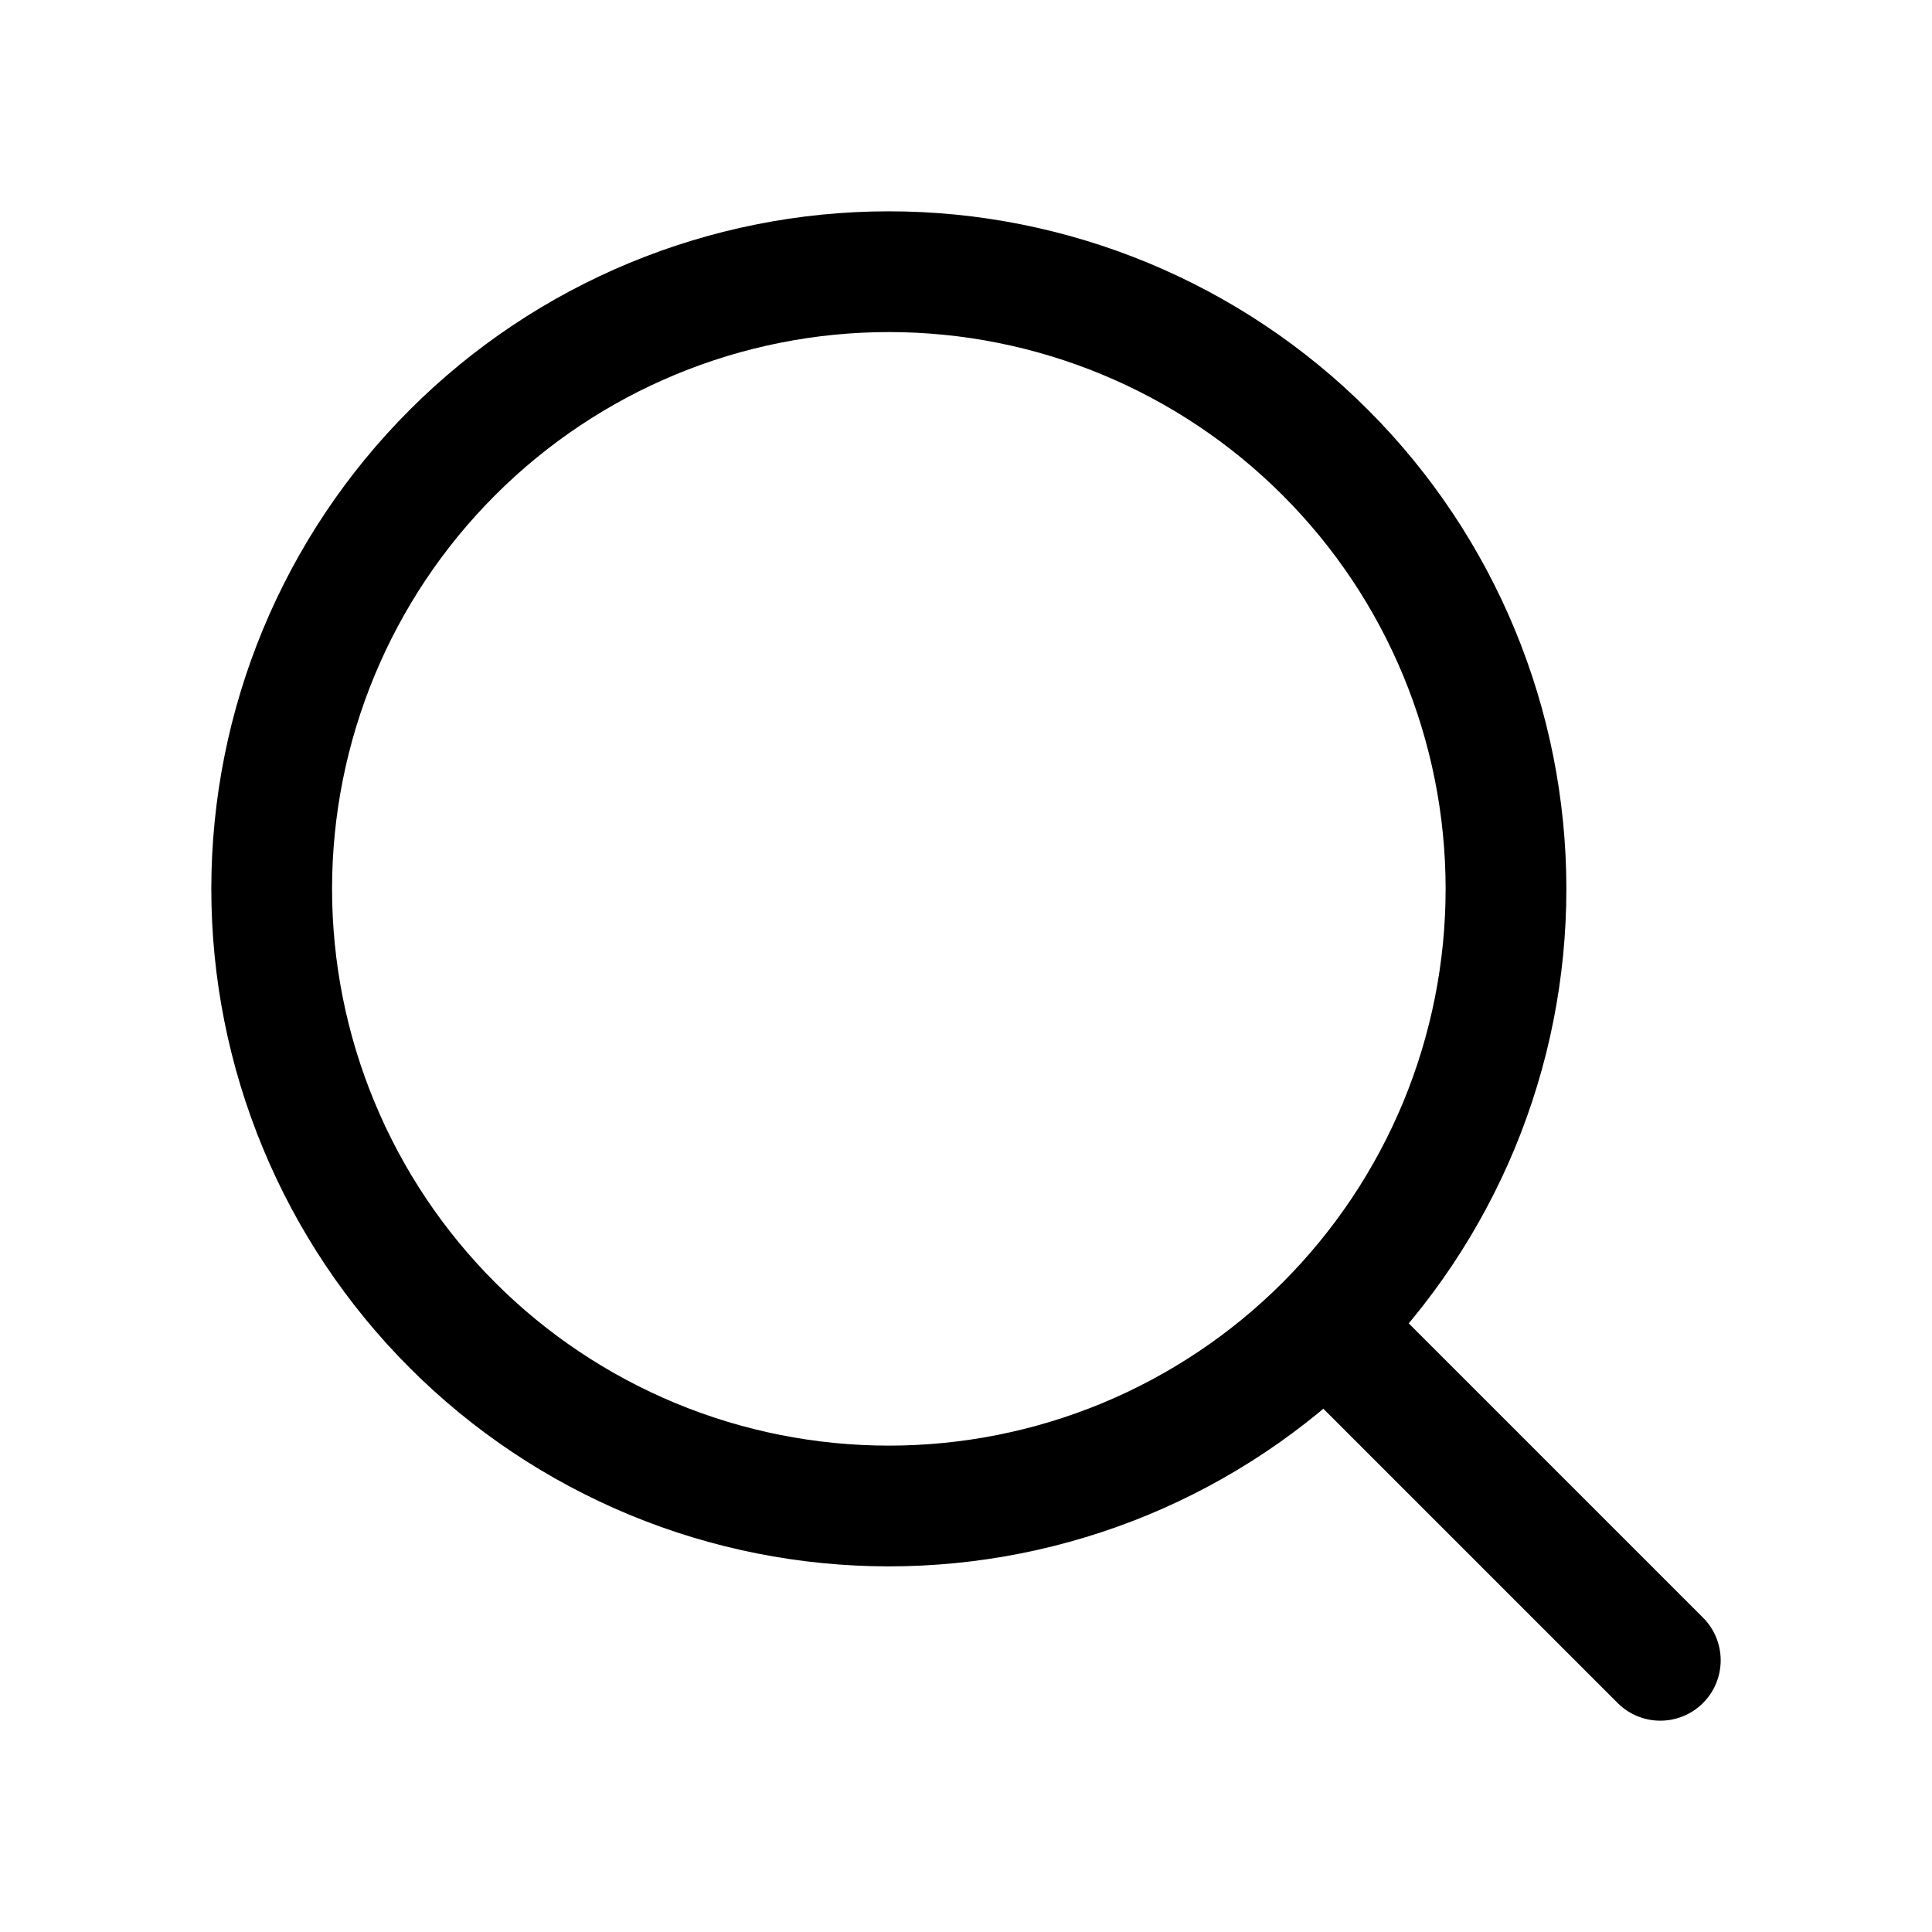
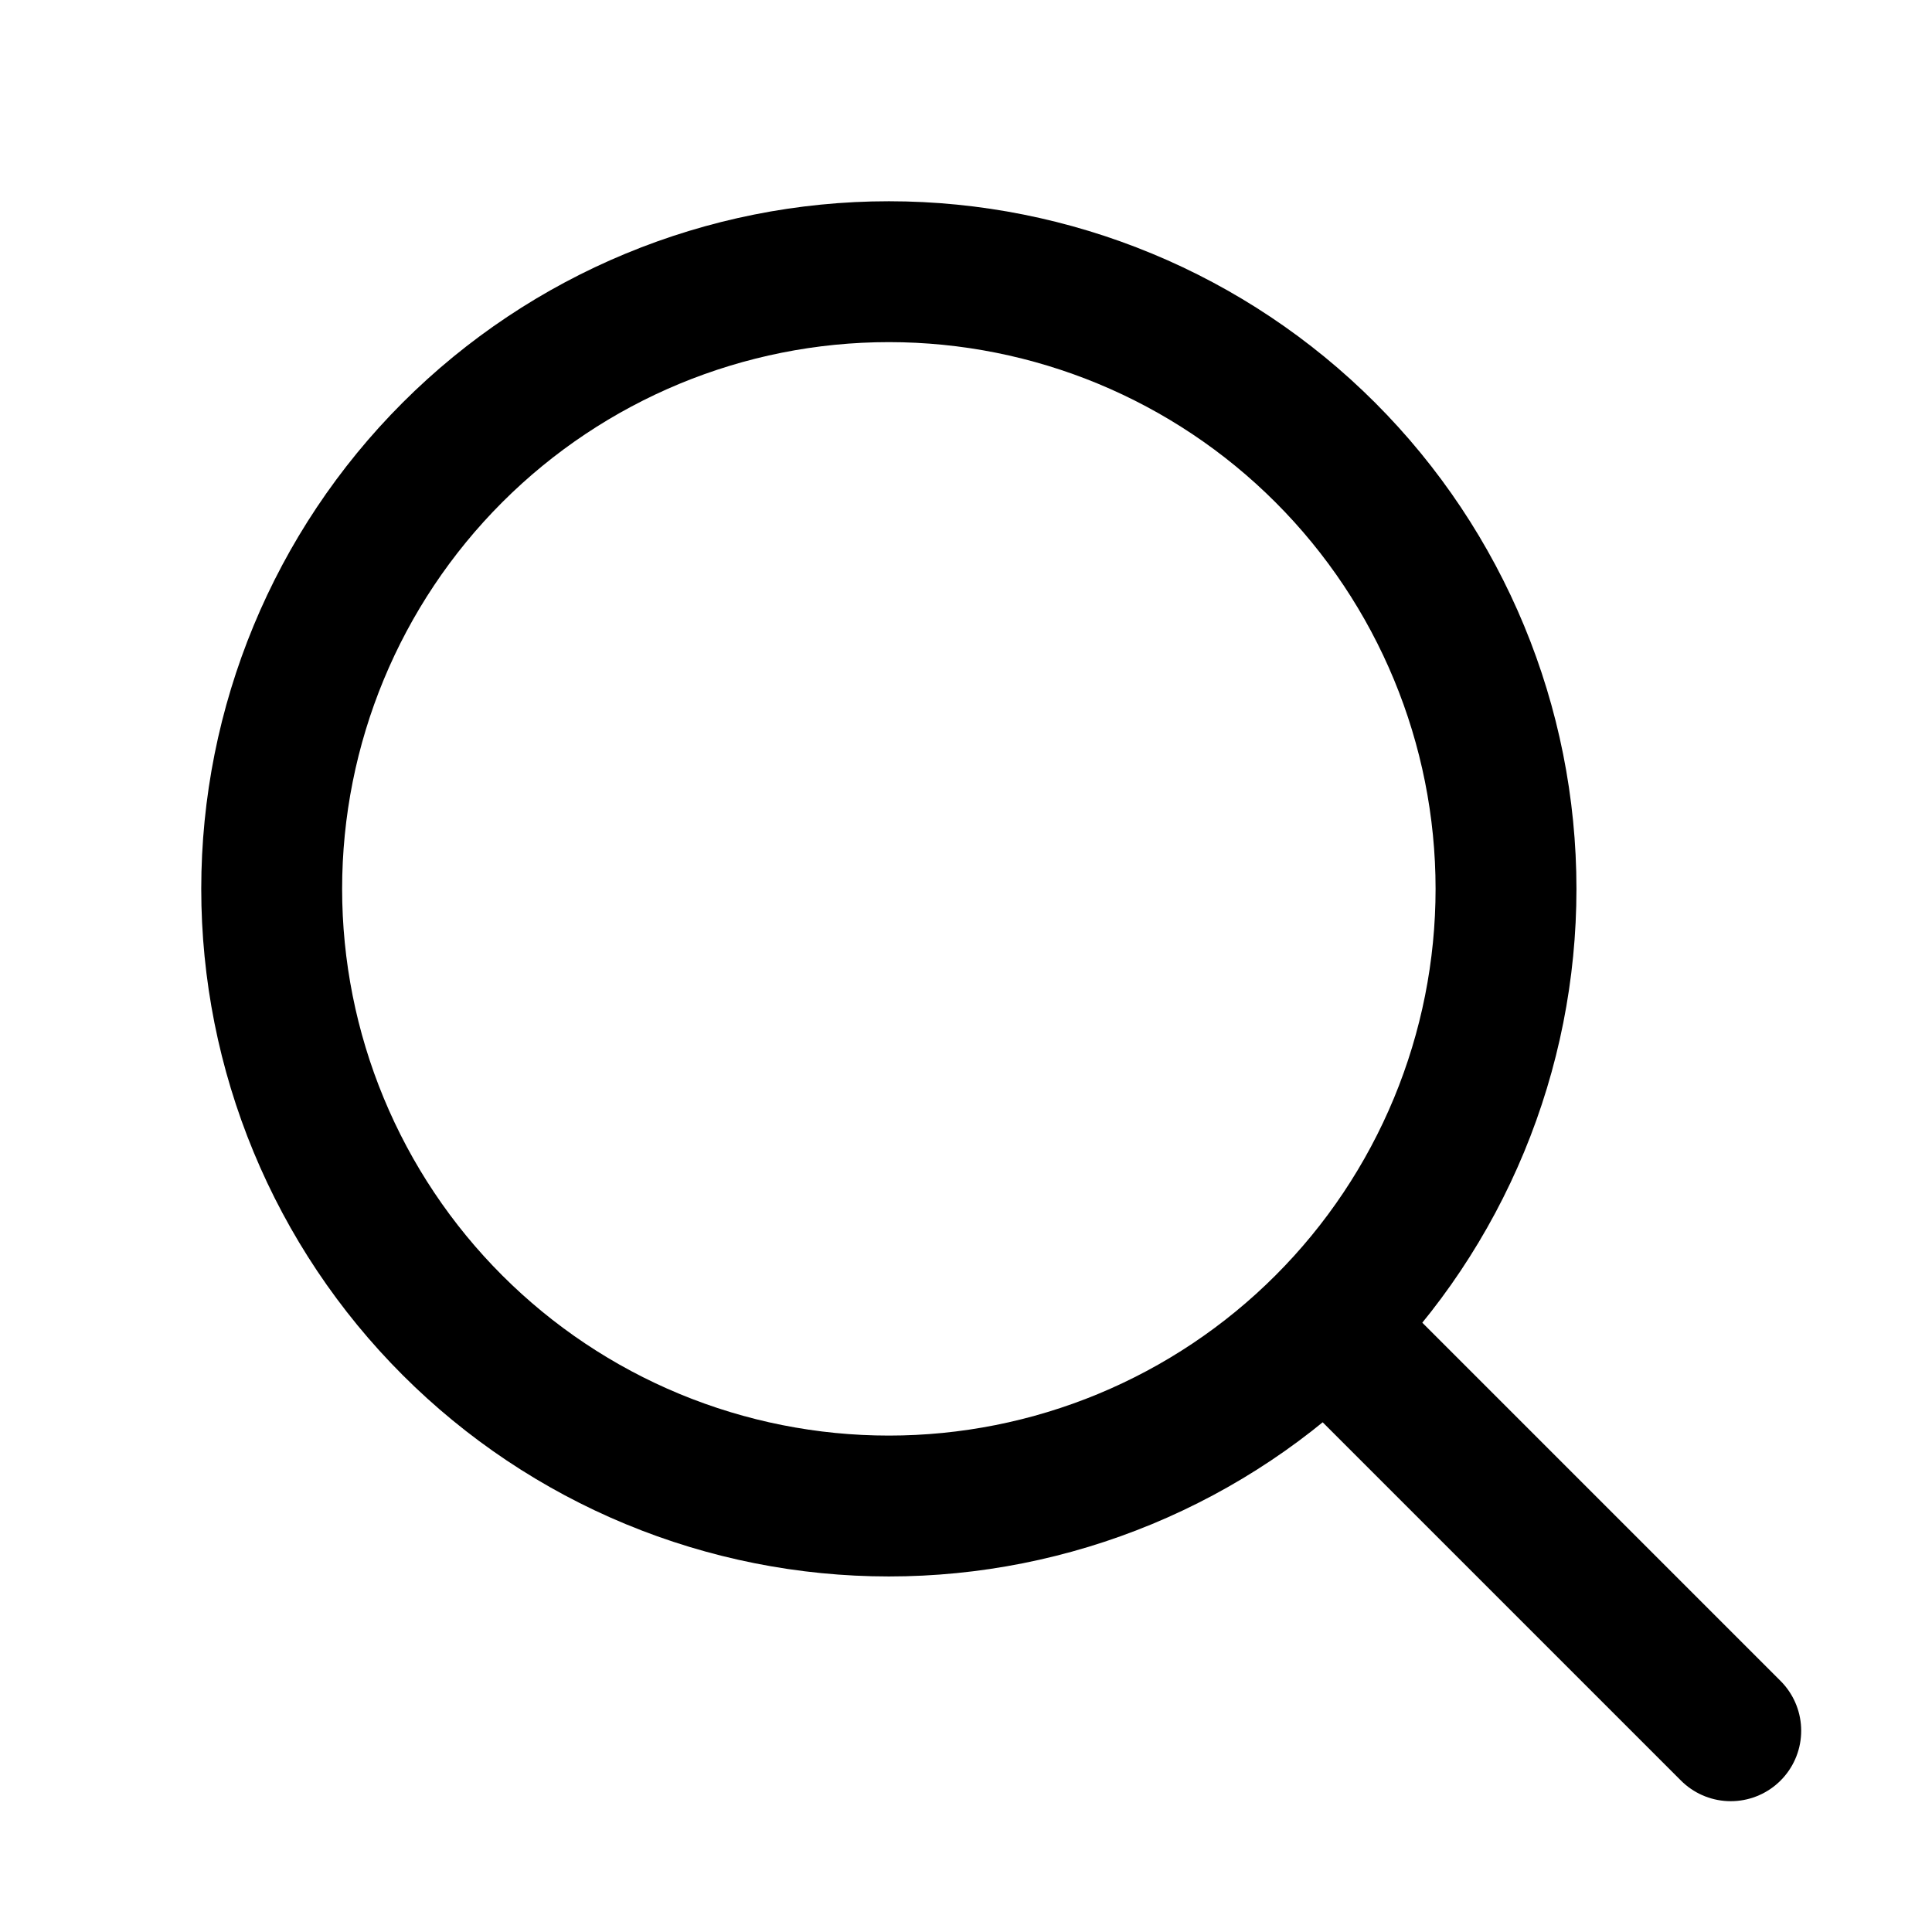
- <svg xmlns="http://www.w3.org/2000/svg" width="24" height="24" viewBox="0 0 24 24" fill="none">
-   <path d="M3.375 11.042C3.375 12.049 3.573 13.045 3.959 13.976C4.344 14.906 4.909 15.751 5.621 16.463C6.332 17.175 7.178 17.739 8.108 18.125C9.038 18.51 10.035 18.708 11.042 18.708C12.049 18.708 13.045 18.51 13.976 18.125C14.906 17.739 15.751 17.175 16.463 16.463C17.175 15.751 17.739 14.906 18.125 13.976C18.51 13.045 18.708 12.049 18.708 11.042C18.708 9.008 17.901 7.058 16.463 5.621C15.025 4.183 13.075 3.375 11.042 3.375C9.008 3.375 7.058 4.183 5.621 5.621C4.183 7.058 3.375 9.008 3.375 11.042Z" stroke="black" stroke-width="1.5" stroke-linecap="round" stroke-linejoin="round" />
-   <path d="M20.625 20.625L16.504 16.504" stroke="black" stroke-width="1.5" stroke-linecap="round" stroke-linejoin="round" />
+ <svg xmlns="http://www.w3.org/2000/svg" width="96" height="96" viewBox="0 0 96 96" fill="none">
+   <path d="M13.5 44.167C13.5 48.194 14.293 52.182 15.834 55.902C17.375 59.623 19.634 63.004 22.482 65.851C25.33 68.699 28.71 70.958 32.431 72.499C36.152 74.04 40.139 74.833 44.167 74.833C48.194 74.833 52.182 74.04 55.902 72.499C59.623 70.958 63.004 68.699 65.851 65.851C68.699 63.004 70.958 59.623 72.499 55.902C74.04 52.182 74.833 48.194 74.833 44.167C74.833 36.033 71.602 28.233 65.851 22.482C60.1 16.731 52.3 13.5 44.167 13.5C36.033 13.5 28.233 16.731 22.482 22.482C16.731 28.233 13.5 36.033 13.5 44.167Z" stroke="black" stroke-width="7" stroke-linecap="round" stroke-linejoin="round" />
+   <path d="M86 86L66 66" stroke="black" stroke-width="7" stroke-linecap="round" stroke-linejoin="round" />
</svg>
